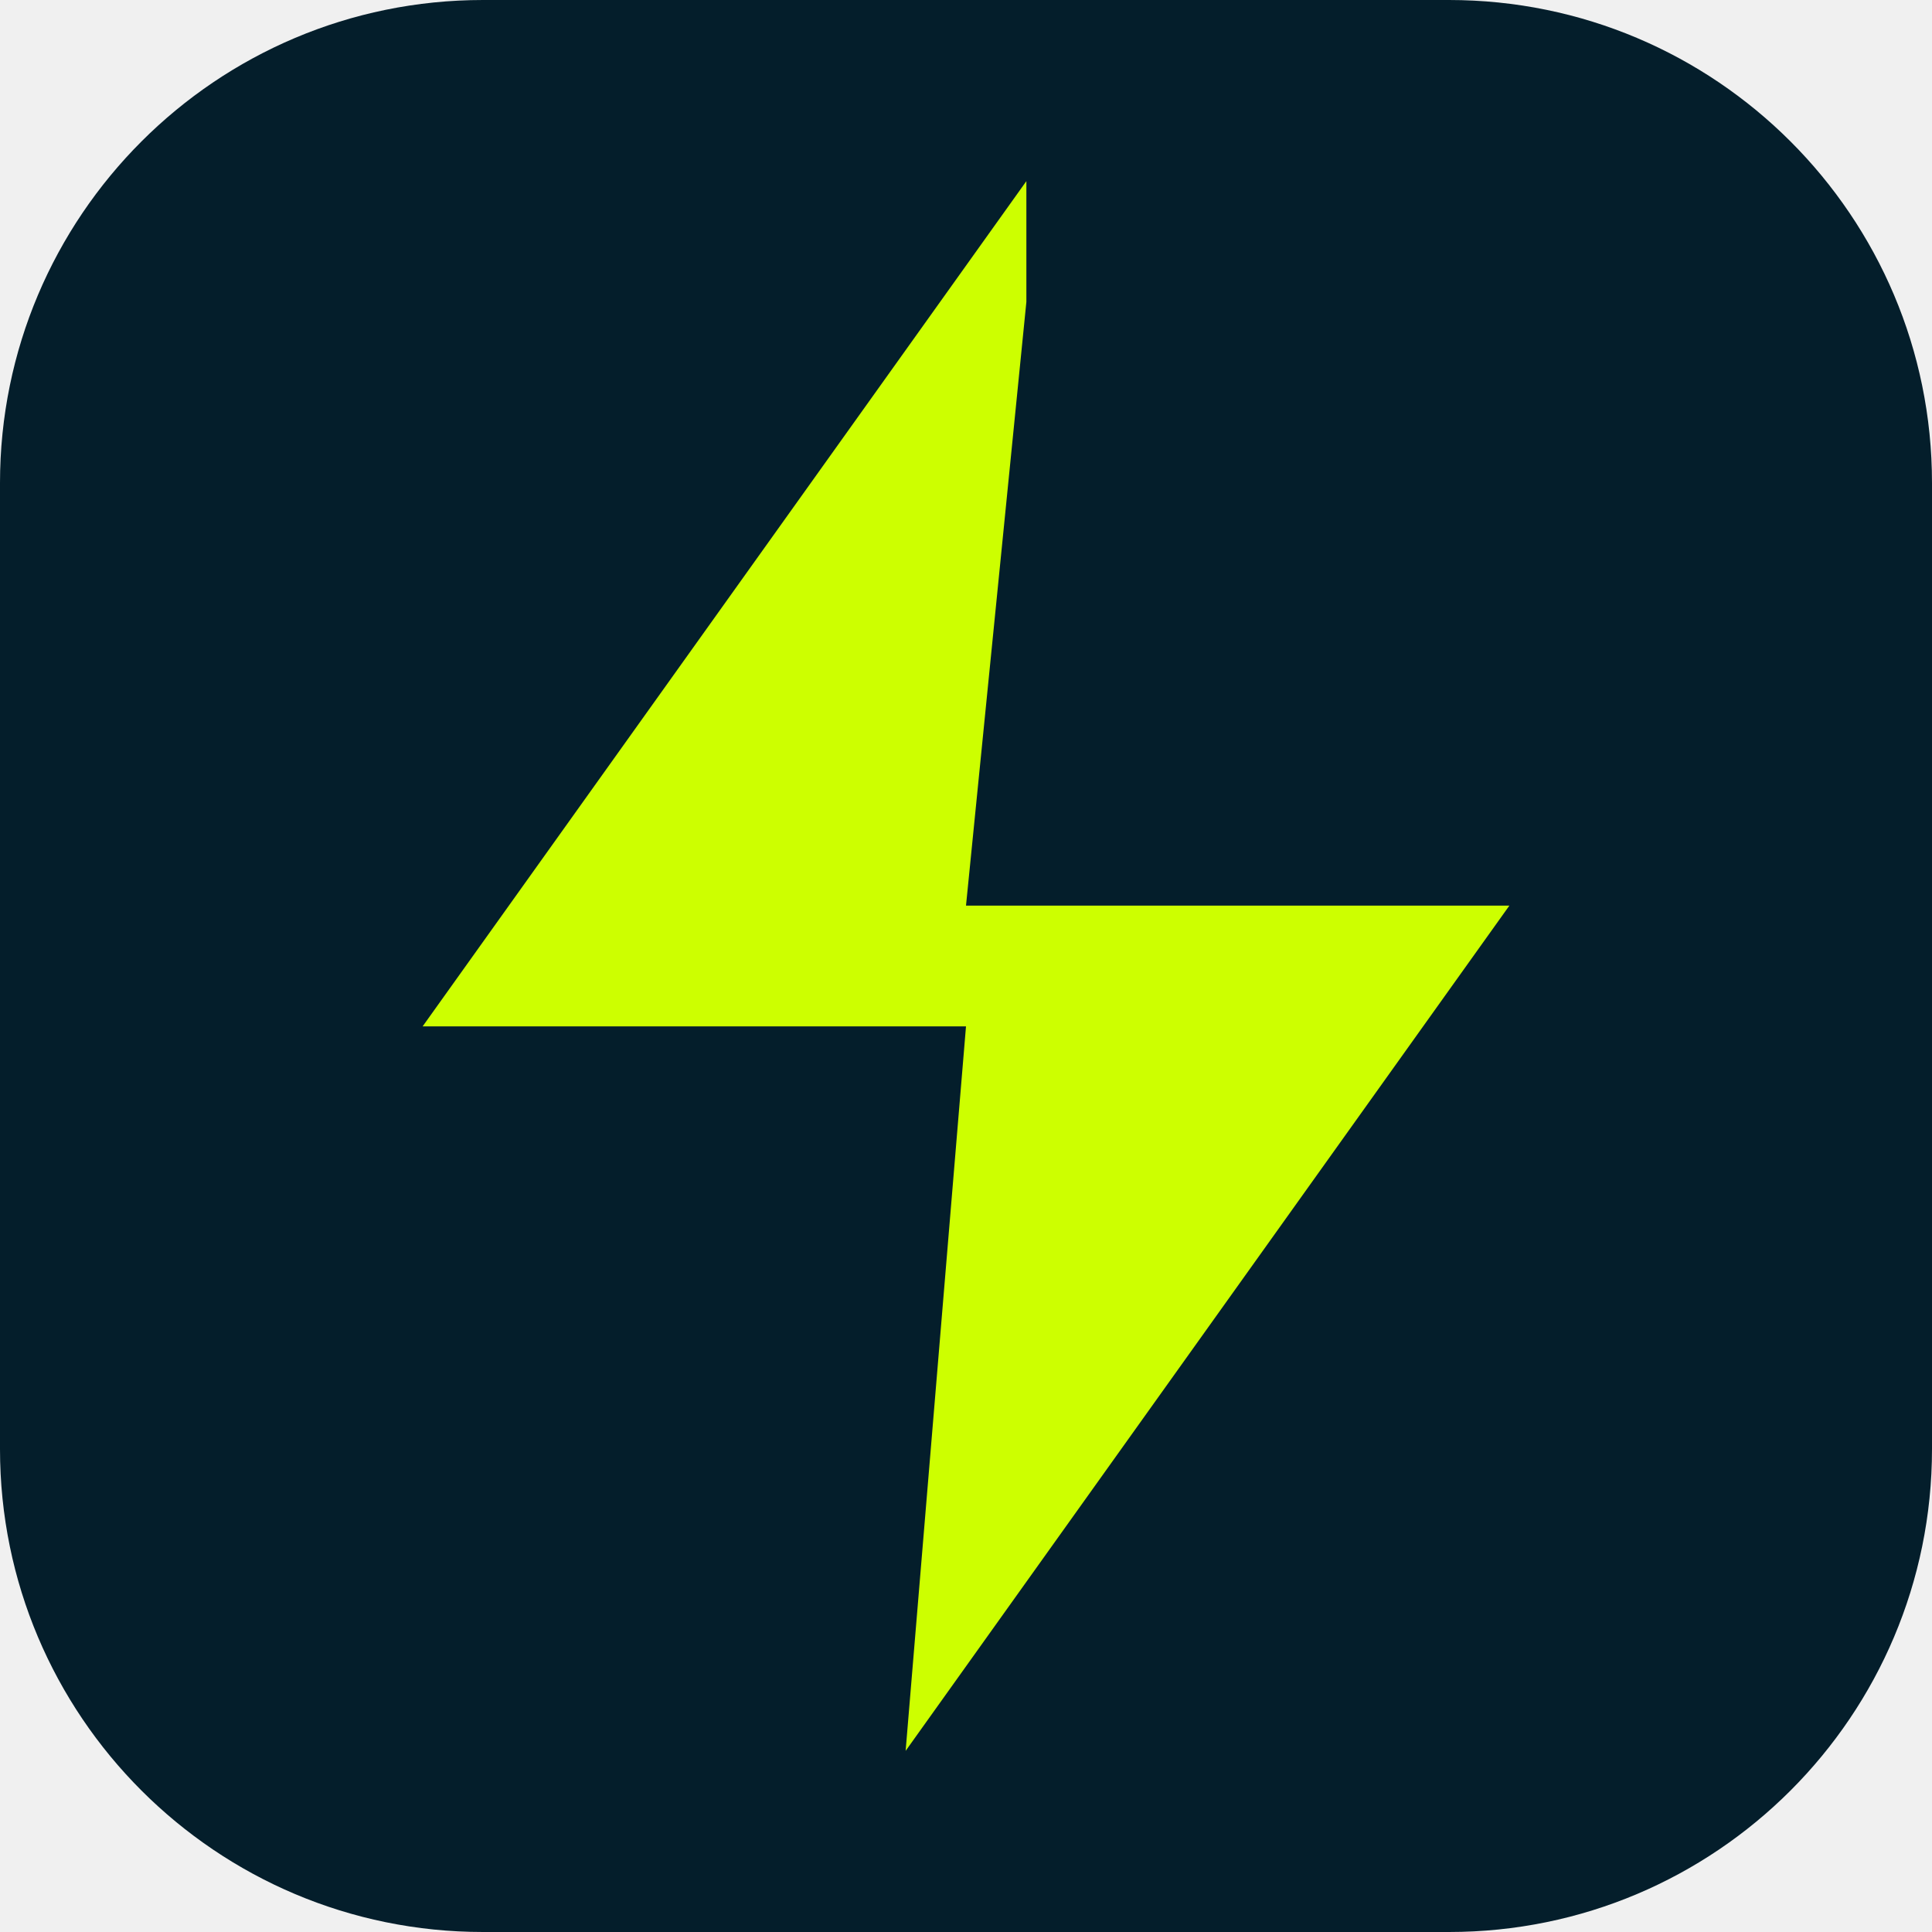
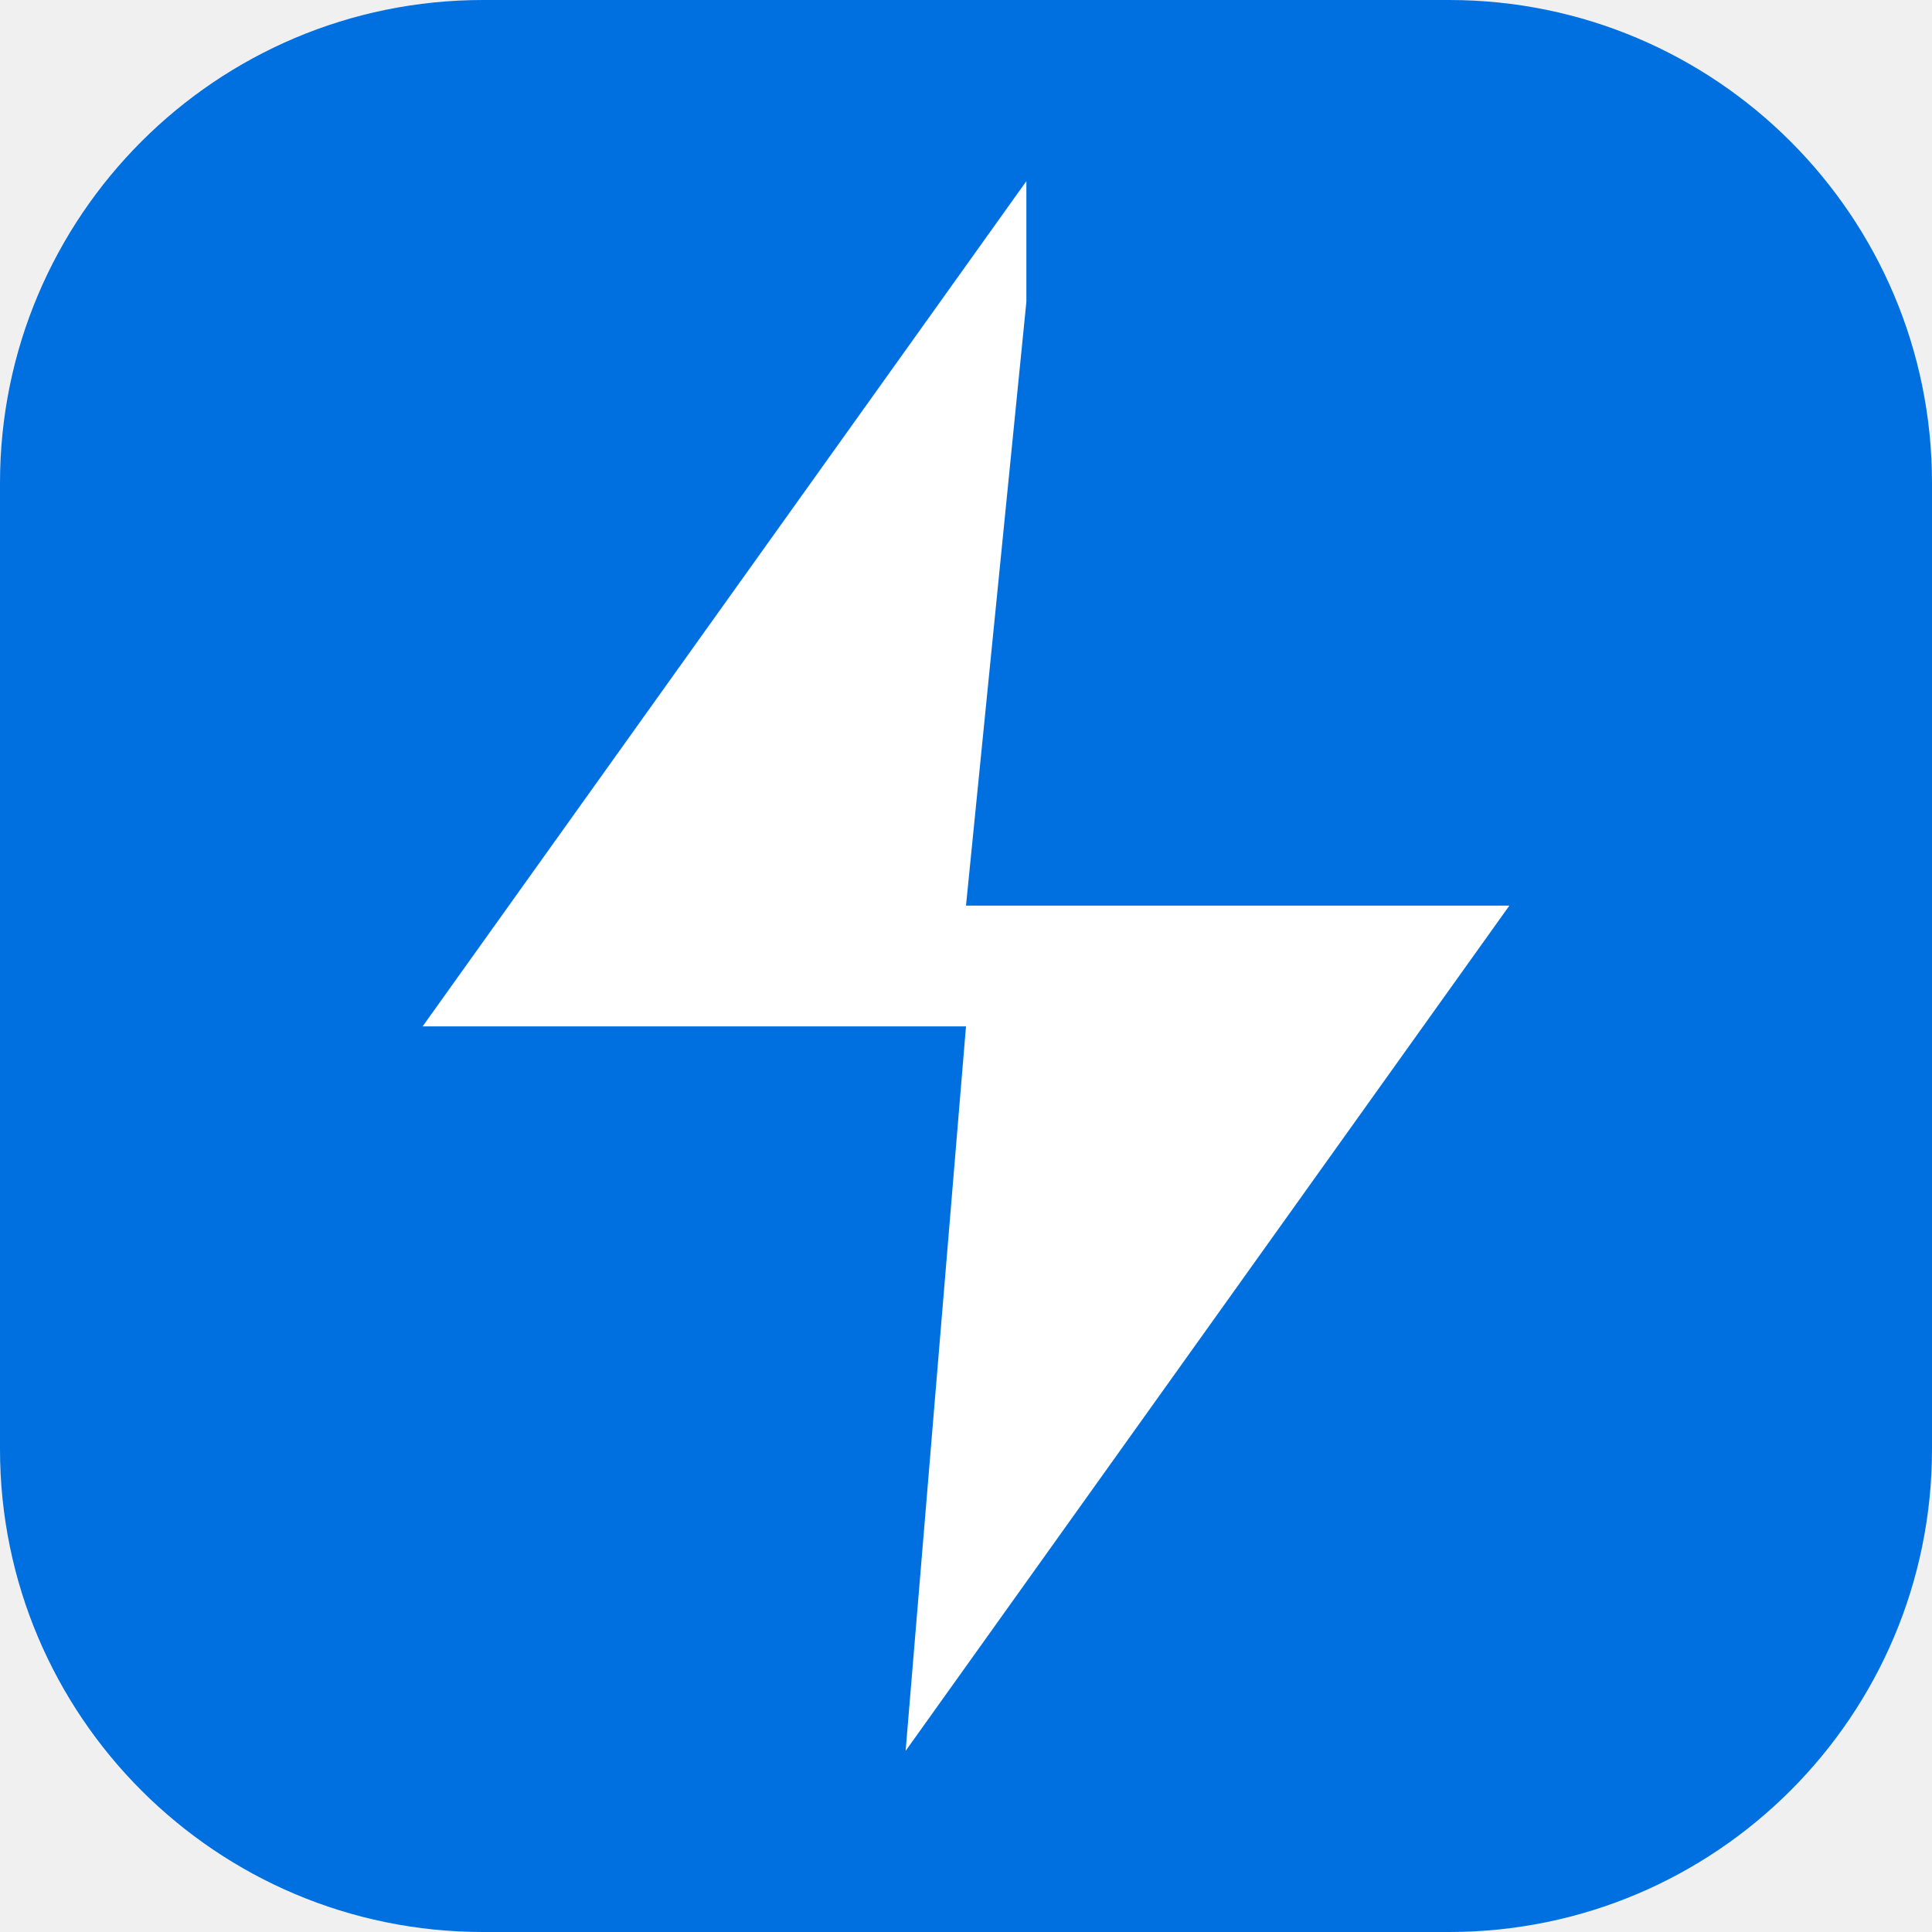
<svg xmlns="http://www.w3.org/2000/svg" viewBox="0 0 32 32" fill="none">
-   <rect width="32" height="32" rx="8" fill="#041E2B" />
-   <path d="M17 3L7 17h9l-1 12 10-14h-9l1-10z" fill="#CDFF00" />
+   <rect width="32" height="32" rx="8" fill="#0070E0" />
+   <path d="M17 3L7 17h9l-1 12 10-14h-9l1-10z" fill="#FFFFFF" />
</svg>
